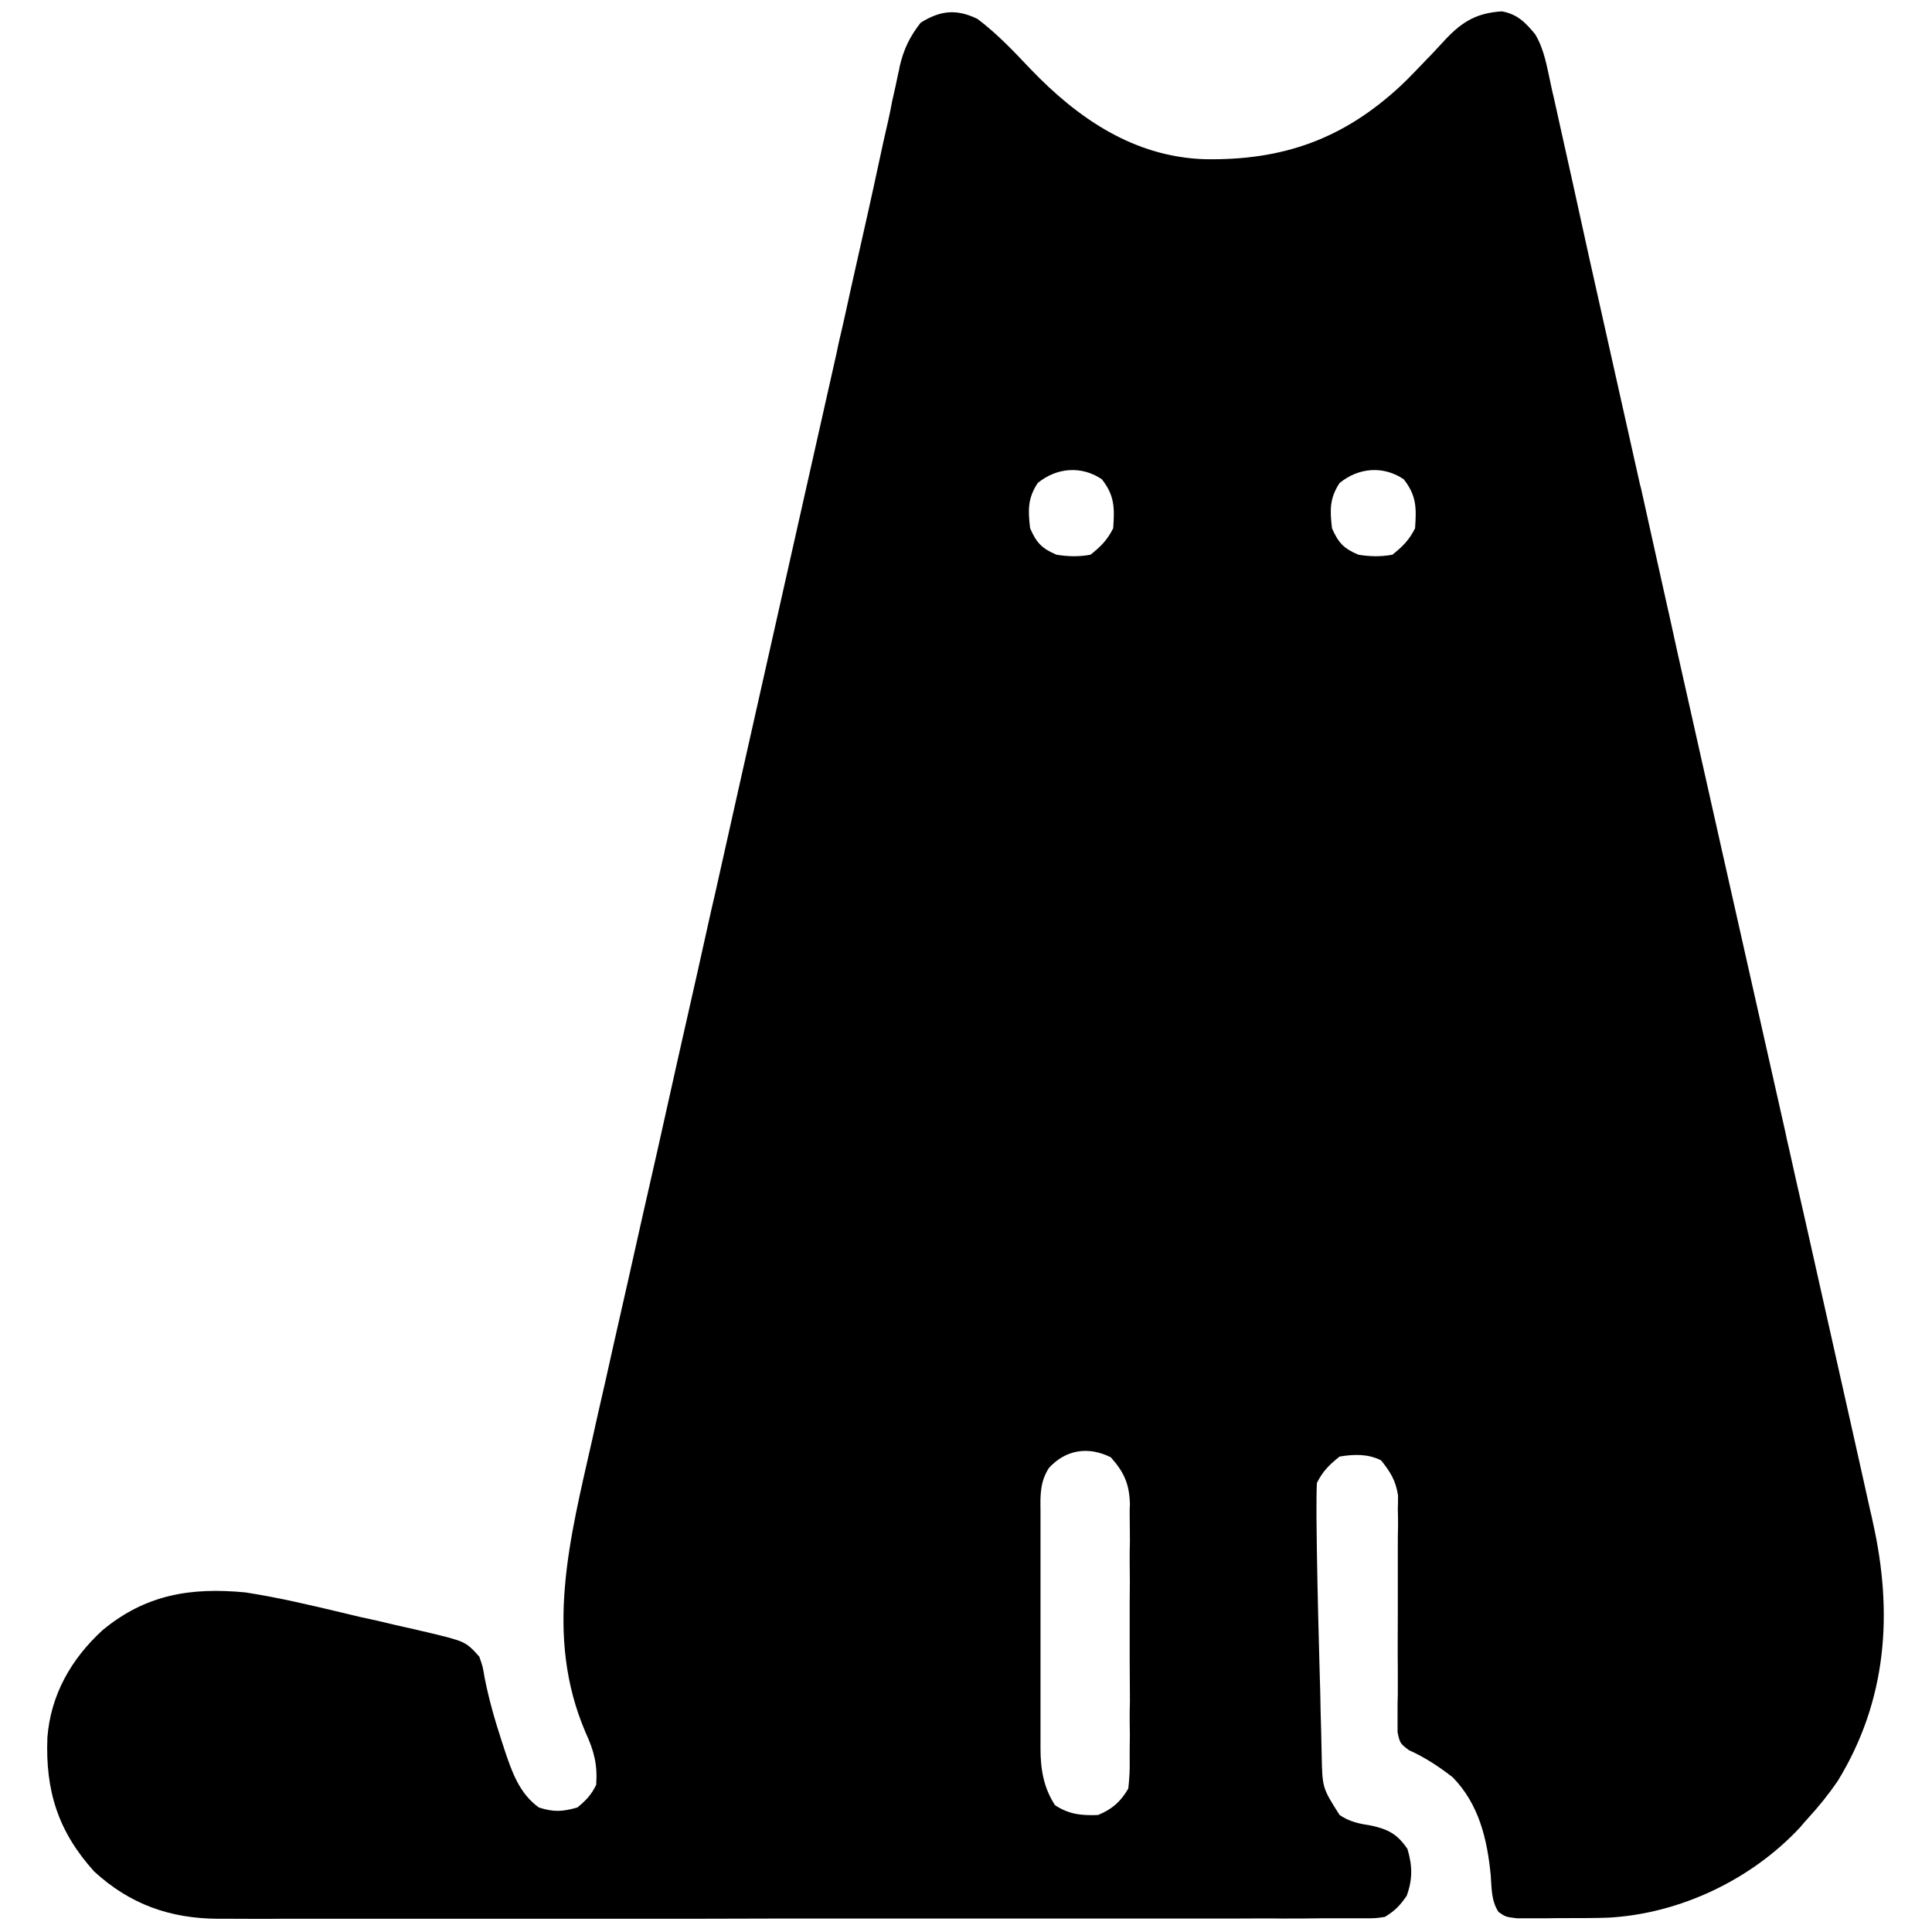
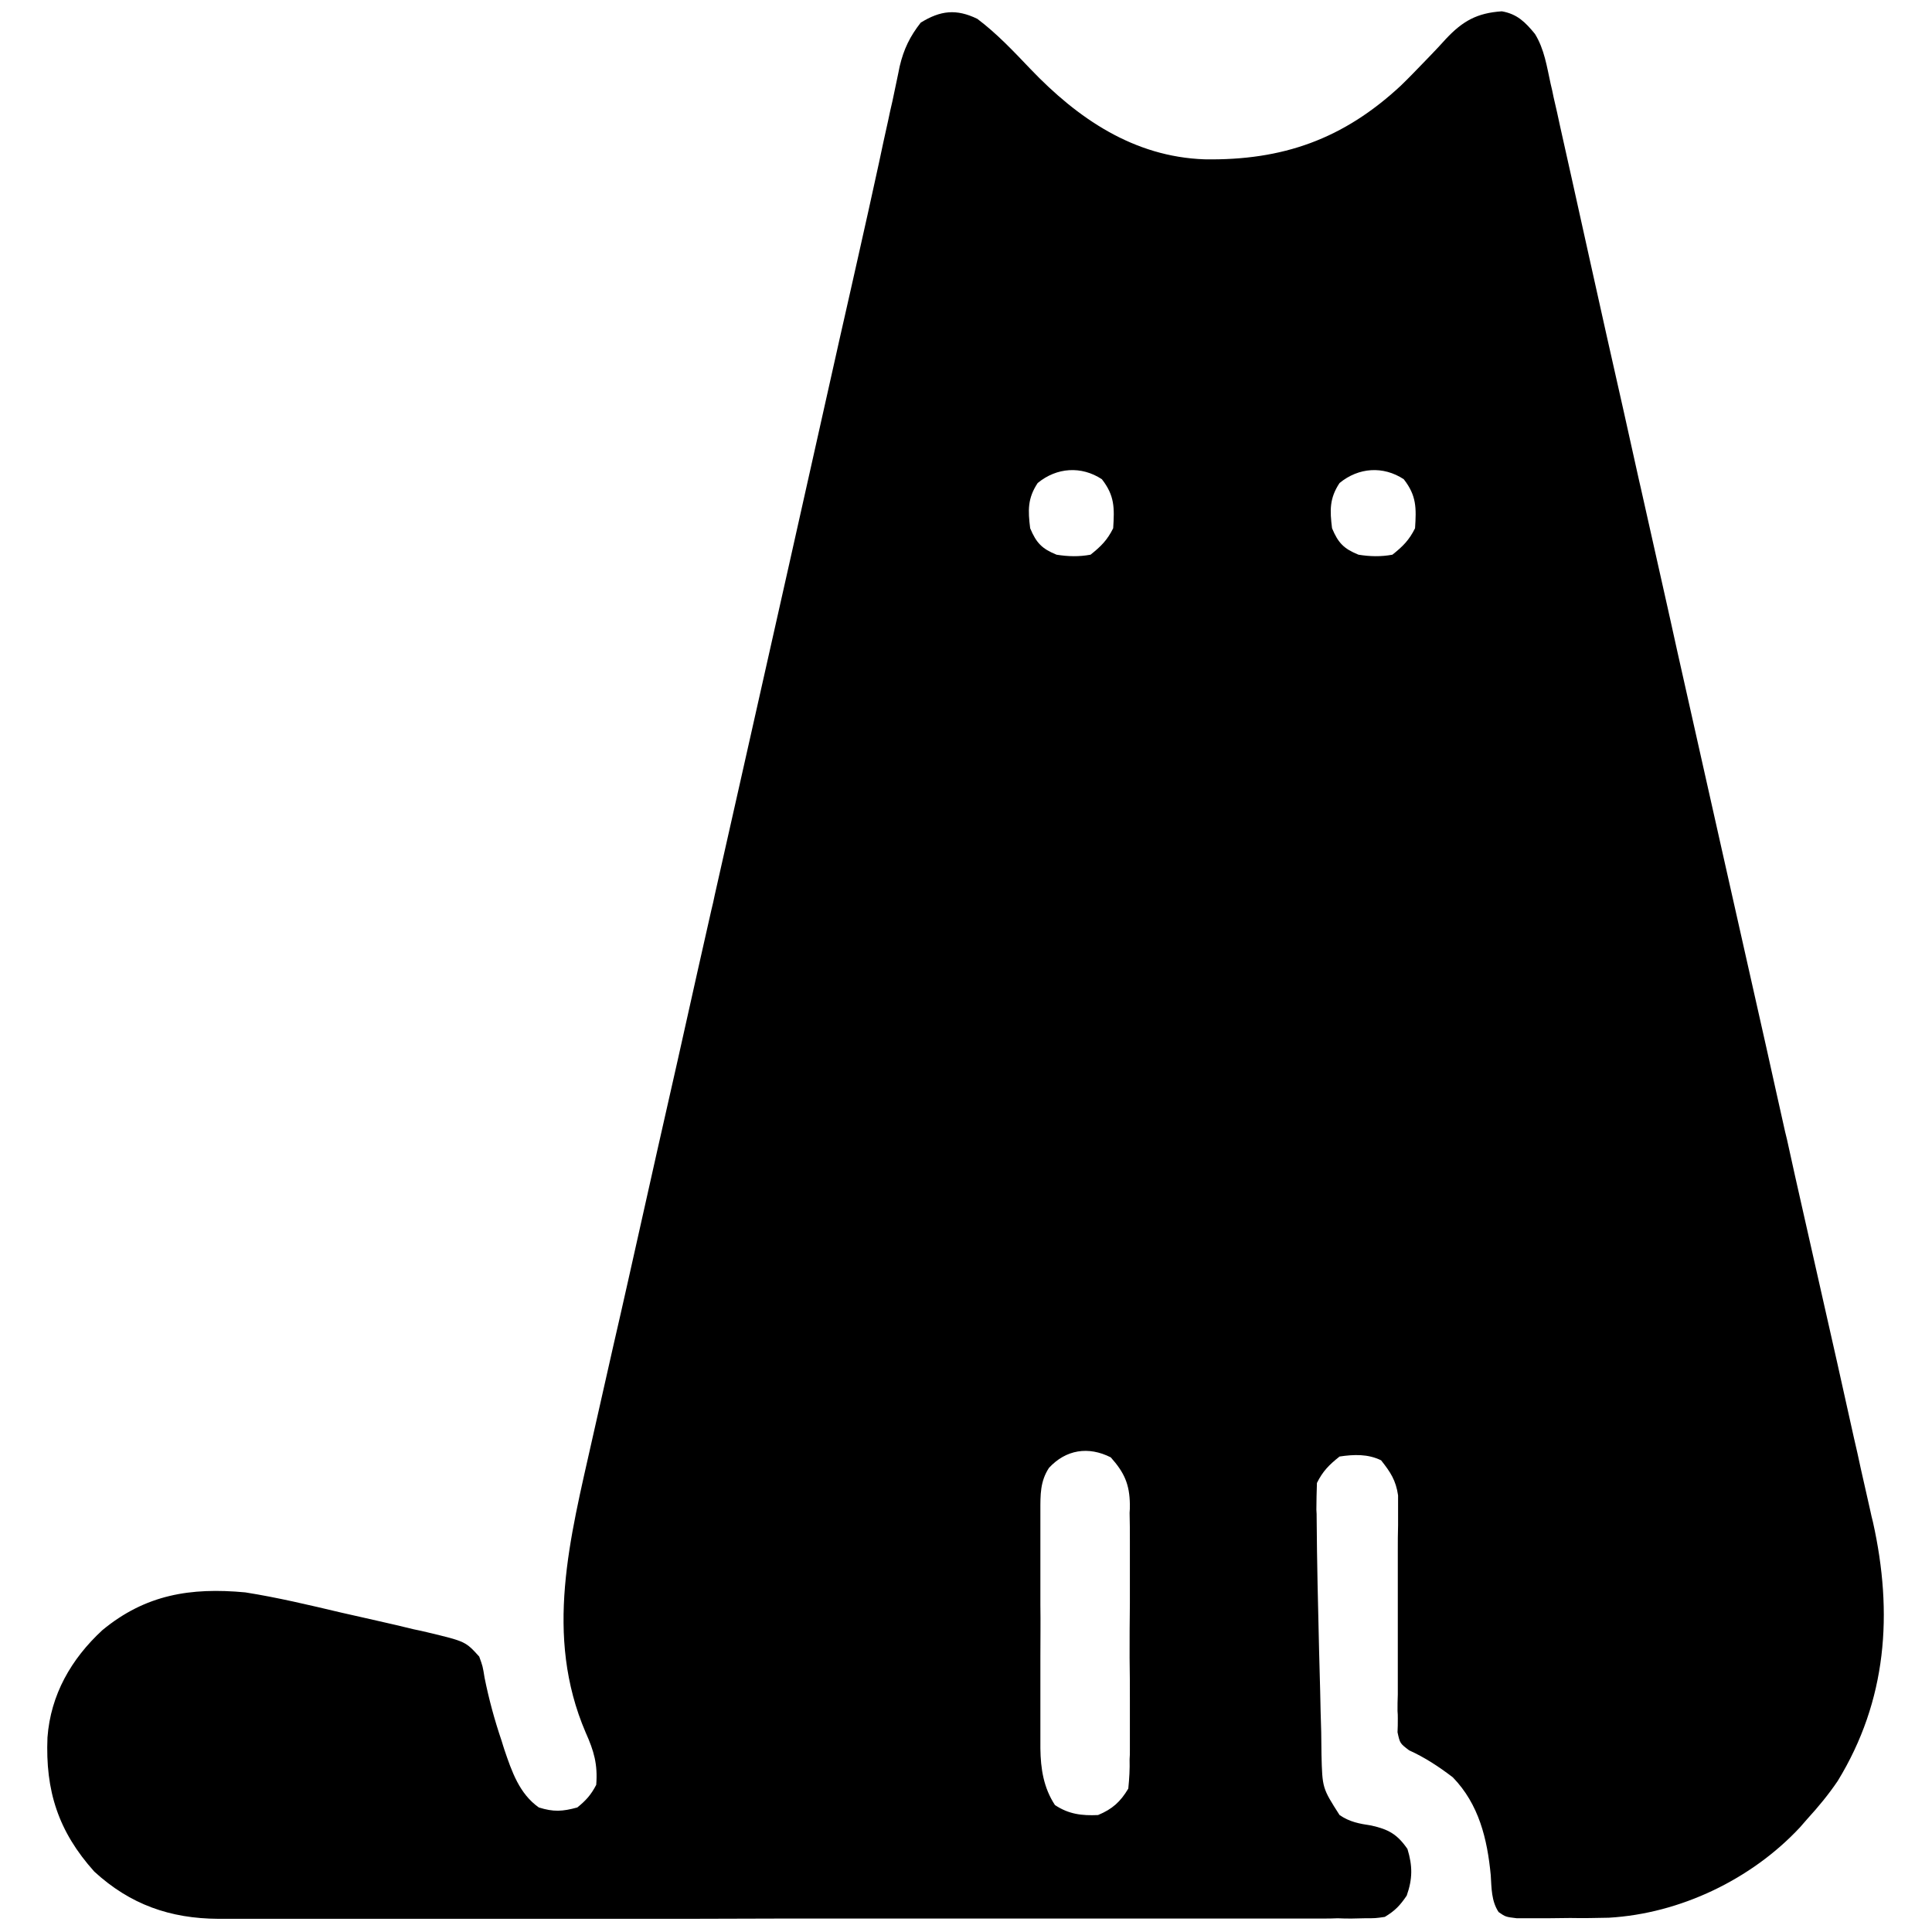
- <svg xmlns="http://www.w3.org/2000/svg" width="32px" height="32px" viewBox="0 0 32 32" version="1.1">
+ <svg xmlns="http://www.w3.org/2000/svg" width="28px" height="28px" viewBox="0 0 28 28" version="1.1">
  <g id="surface1">
-     <path style=" stroke:none;fill-rule:nonzero;fill:rgb(0%,0%,0%);fill-opacity:1;" d="M 16.188 0.312 C 16.512 0.555 16.789 0.848 17.066 1.141 C 17.848 1.957 18.777 2.598 19.953 2.637 C 21.246 2.66 22.25 2.305 23.203 1.418 C 23.328 1.301 23.445 1.176 23.566 1.051 C 23.609 1.004 23.652 0.961 23.699 0.914 C 23.781 0.824 23.867 0.734 23.949 0.645 C 24.227 0.352 24.465 0.215 24.875 0.188 C 25.129 0.234 25.262 0.367 25.426 0.566 C 25.578 0.816 25.621 1.102 25.684 1.387 C 25.699 1.461 25.715 1.535 25.734 1.609 C 25.77 1.773 25.809 1.941 25.844 2.105 C 25.906 2.387 25.969 2.664 26.031 2.945 C 26.129 3.391 26.227 3.832 26.324 4.277 C 26.512 5.121 26.703 5.965 26.891 6.809 C 26.977 7.191 27.062 7.574 27.148 7.957 C 27.156 8 27.168 8.043 27.18 8.086 C 27.328 8.758 27.48 9.434 27.629 10.105 C 27.641 10.148 27.648 10.195 27.66 10.242 C 27.699 10.426 27.742 10.609 27.781 10.793 C 28.27 12.977 28.762 15.16 29.254 17.344 C 29.359 17.812 29.465 18.277 29.57 18.746 C 29.586 18.828 29.605 18.914 29.625 18.996 C 29.66 19.156 29.699 19.32 29.734 19.484 C 29.789 19.719 29.84 19.957 29.895 20.191 C 30.473 22.762 30.473 22.762 30.707 23.809 C 30.746 23.98 30.785 24.156 30.824 24.332 C 30.875 24.562 30.926 24.789 30.977 25.02 C 30.992 25.082 31.008 25.145 31.02 25.211 C 31.359 26.719 31.254 28.168 30.438 29.5 C 30.285 29.723 30.121 29.926 29.938 30.125 C 29.895 30.172 29.855 30.219 29.812 30.27 C 29.008 31.133 27.828 31.695 26.648 31.762 C 26.434 31.77 26.223 31.77 26.012 31.77 C 25.879 31.77 25.746 31.77 25.613 31.773 C 25.527 31.773 25.441 31.773 25.359 31.773 C 25.281 31.773 25.207 31.773 25.125 31.773 C 24.938 31.75 24.938 31.75 24.82 31.668 C 24.699 31.484 24.707 31.273 24.691 31.059 C 24.633 30.461 24.496 29.883 24.062 29.438 C 23.836 29.262 23.598 29.105 23.336 28.988 C 23.188 28.875 23.188 28.875 23.148 28.691 C 23.148 28.617 23.148 28.543 23.148 28.465 C 23.148 28.422 23.148 28.379 23.148 28.34 C 23.148 28.246 23.148 28.156 23.152 28.066 C 23.152 27.926 23.152 27.781 23.152 27.641 C 23.148 27.336 23.152 27.035 23.152 26.73 C 23.152 26.379 23.152 26.027 23.152 25.68 C 23.152 25.539 23.152 25.398 23.156 25.258 C 23.156 25.172 23.156 25.086 23.152 24.996 C 23.156 24.887 23.156 24.887 23.156 24.77 C 23.117 24.52 23.031 24.383 22.875 24.188 C 22.656 24.078 22.426 24.086 22.188 24.125 C 22.016 24.262 21.91 24.367 21.812 24.562 C 21.805 24.711 21.805 24.855 21.805 25.004 C 21.805 25.078 21.805 25.078 21.805 25.152 C 21.812 25.875 21.828 26.602 21.848 27.324 C 21.855 27.555 21.859 27.781 21.867 28.012 C 21.871 28.238 21.875 28.461 21.883 28.688 C 21.887 28.812 21.887 28.938 21.891 29.062 C 21.902 29.613 21.902 29.613 22.188 30.062 C 22.355 30.176 22.516 30.207 22.715 30.238 C 22.996 30.301 23.145 30.379 23.312 30.625 C 23.395 30.906 23.398 31.121 23.301 31.398 C 23.188 31.562 23.109 31.645 22.938 31.75 C 22.781 31.773 22.781 31.773 22.598 31.773 C 22.527 31.773 22.457 31.773 22.387 31.773 C 22.312 31.773 22.234 31.773 22.156 31.773 C 22.035 31.773 22.035 31.773 21.91 31.773 C 21.684 31.777 21.461 31.777 21.234 31.777 C 20.992 31.773 20.746 31.777 20.504 31.777 C 20.027 31.777 19.555 31.777 19.078 31.777 C 18.691 31.777 18.301 31.777 17.914 31.777 C 17.859 31.777 17.805 31.777 17.75 31.777 C 17.637 31.777 17.523 31.777 17.414 31.777 C 16.363 31.777 15.312 31.777 14.262 31.777 C 13.301 31.777 12.344 31.777 11.383 31.781 C 10.395 31.781 9.41 31.781 8.426 31.781 C 7.871 31.781 7.316 31.781 6.766 31.781 C 6.293 31.781 5.82 31.781 5.352 31.781 C 5.109 31.781 4.867 31.781 4.629 31.781 C 4.367 31.785 4.105 31.781 3.844 31.781 C 3.77 31.781 3.695 31.781 3.617 31.781 C 2.816 31.777 2.156 31.543 1.562 31 C 0.961 30.336 0.75 29.66 0.785 28.777 C 0.84 28.07 1.18 27.477 1.695 27.004 C 2.41 26.41 3.156 26.289 4.062 26.375 C 4.598 26.457 5.125 26.582 5.652 26.707 C 5.855 26.758 6.059 26.805 6.266 26.848 C 6.461 26.895 6.656 26.941 6.855 26.984 C 6.926 27 7 27.02 7.074 27.035 C 7.711 27.188 7.711 27.188 7.938 27.438 C 7.996 27.602 7.996 27.602 8.027 27.789 C 8.098 28.148 8.195 28.488 8.309 28.836 C 8.324 28.883 8.34 28.93 8.355 28.977 C 8.477 29.344 8.602 29.707 8.926 29.938 C 9.172 30.016 9.316 30.008 9.562 29.938 C 9.707 29.82 9.793 29.73 9.875 29.562 C 9.898 29.223 9.84 29.004 9.699 28.695 C 9.008 27.086 9.441 25.477 9.809 23.844 C 9.84 23.703 9.871 23.566 9.902 23.426 C 9.988 23.051 10.074 22.676 10.156 22.301 C 10.238 21.938 10.32 21.578 10.402 21.215 C 10.562 20.492 10.727 19.77 10.891 19.047 C 11.109 18.062 11.332 17.074 11.555 16.09 C 11.629 15.75 11.707 15.414 11.781 15.074 C 11.801 14.988 11.82 14.906 11.84 14.82 C 11.98 14.188 12.125 13.555 12.266 12.918 C 12.797 10.559 13.328 8.195 13.859 5.836 C 13.871 5.77 13.887 5.703 13.902 5.633 C 13.934 5.504 13.961 5.375 13.992 5.242 C 14.059 4.93 14.129 4.621 14.199 4.309 C 14.32 3.773 14.441 3.238 14.555 2.703 C 14.605 2.469 14.656 2.234 14.711 2 C 14.734 1.895 14.758 1.785 14.777 1.676 C 14.812 1.527 14.844 1.379 14.875 1.227 C 14.887 1.184 14.895 1.141 14.902 1.098 C 14.969 0.812 15.07 0.605 15.25 0.375 C 15.578 0.172 15.84 0.145 16.188 0.312 Z M 17.188 8 C 17.02 8.254 17.027 8.453 17.062 8.75 C 17.168 8.992 17.258 9.086 17.5 9.188 C 17.691 9.219 17.871 9.223 18.062 9.188 C 18.234 9.051 18.34 8.945 18.438 8.75 C 18.461 8.418 18.465 8.211 18.25 7.938 C 17.914 7.711 17.504 7.742 17.188 8 Z M 22.188 8 C 22.02 8.254 22.027 8.453 22.062 8.75 C 22.168 8.992 22.258 9.086 22.5 9.188 C 22.691 9.219 22.871 9.223 23.062 9.188 C 23.234 9.051 23.34 8.945 23.438 8.75 C 23.461 8.418 23.465 8.211 23.25 7.938 C 22.914 7.711 22.504 7.742 22.188 8 Z M 17.375 24.312 C 17.227 24.539 17.23 24.758 17.234 25.02 C 17.234 25.066 17.234 25.109 17.234 25.16 C 17.234 25.309 17.234 25.461 17.234 25.609 C 17.234 25.715 17.234 25.82 17.234 25.926 C 17.234 26.145 17.234 26.367 17.234 26.586 C 17.234 26.867 17.234 27.148 17.234 27.43 C 17.234 27.648 17.234 27.867 17.234 28.082 C 17.234 28.188 17.234 28.289 17.234 28.395 C 17.234 28.539 17.234 28.684 17.234 28.832 C 17.234 28.875 17.234 28.914 17.234 28.961 C 17.234 29.301 17.285 29.609 17.473 29.898 C 17.699 30.051 17.918 30.074 18.188 30.062 C 18.422 29.965 18.559 29.844 18.688 29.625 C 18.707 29.457 18.715 29.305 18.711 29.137 C 18.711 29.09 18.711 29.039 18.711 28.988 C 18.715 28.828 18.715 28.664 18.711 28.504 C 18.711 28.391 18.711 28.281 18.715 28.168 C 18.715 27.93 18.711 27.695 18.711 27.461 C 18.711 27.16 18.711 26.855 18.711 26.555 C 18.715 26.324 18.715 26.09 18.711 25.859 C 18.711 25.746 18.711 25.637 18.715 25.527 C 18.715 25.371 18.711 25.215 18.711 25.059 C 18.711 25.012 18.711 24.969 18.715 24.918 C 18.707 24.582 18.621 24.387 18.398 24.137 C 18.027 23.953 17.656 24.008 17.375 24.312 Z M 17.375 24.312 " />
+     <path style=" stroke:none;fill-rule:nonzero;fill:rgb(0%,0%,0%);fill-opacity:1;" d="M 14.164 0.273 C 14.445 0.484 14.688 0.742 14.934 1 C 15.617 1.715 16.43 2.273 17.457 2.309 C 18.59 2.328 19.469 2.016 20.301 1.242 C 20.41 1.137 20.516 1.027 20.621 0.918 C 20.66 0.879 20.695 0.84 20.734 0.801 C 20.809 0.723 20.883 0.645 20.957 0.562 C 21.199 0.305 21.406 0.188 21.766 0.164 C 21.988 0.203 22.105 0.32 22.246 0.492 C 22.383 0.715 22.418 0.965 22.473 1.215 C 22.488 1.277 22.504 1.344 22.516 1.41 C 22.551 1.555 22.582 1.699 22.613 1.844 C 22.668 2.086 22.723 2.332 22.777 2.578 C 22.863 2.965 22.949 3.355 23.035 3.742 C 23.199 4.48 23.363 5.219 23.531 5.957 C 23.605 6.293 23.68 6.625 23.754 6.961 C 23.762 7 23.773 7.039 23.781 7.078 C 23.914 7.664 24.043 8.254 24.176 8.84 C 24.184 8.883 24.195 8.922 24.203 8.961 C 24.238 9.121 24.273 9.281 24.309 9.441 C 24.738 11.355 25.168 13.266 25.598 15.176 C 25.688 15.586 25.781 15.996 25.871 16.402 C 25.891 16.477 25.906 16.547 25.922 16.621 C 25.953 16.762 25.984 16.906 26.016 17.047 C 26.062 17.254 26.109 17.461 26.156 17.668 C 26.664 19.914 26.664 19.914 26.867 20.832 C 26.902 20.984 26.938 21.137 26.969 21.289 C 27.016 21.492 27.059 21.691 27.105 21.891 C 27.117 21.945 27.129 22.004 27.145 22.062 C 27.438 23.379 27.348 24.645 26.633 25.812 C 26.5 26.008 26.355 26.184 26.195 26.359 C 26.16 26.402 26.121 26.441 26.086 26.484 C 25.383 27.238 24.348 27.734 23.316 27.793 C 23.129 27.797 22.945 27.801 22.758 27.797 C 22.645 27.797 22.527 27.801 22.41 27.801 C 22.336 27.801 22.262 27.801 22.188 27.801 C 22.121 27.801 22.055 27.801 21.984 27.801 C 21.82 27.781 21.82 27.781 21.719 27.711 C 21.613 27.551 21.617 27.363 21.605 27.176 C 21.555 26.652 21.434 26.148 21.055 25.758 C 20.855 25.605 20.648 25.469 20.422 25.367 C 20.289 25.266 20.289 25.266 20.254 25.105 C 20.258 25.039 20.258 24.973 20.258 24.906 C 20.258 24.871 20.258 24.832 20.254 24.797 C 20.254 24.719 20.254 24.637 20.258 24.559 C 20.258 24.434 20.258 24.309 20.258 24.184 C 20.258 23.918 20.258 23.656 20.258 23.391 C 20.258 23.082 20.258 22.777 20.258 22.469 C 20.258 22.348 20.258 22.223 20.262 22.102 C 20.262 22.023 20.262 21.949 20.262 21.875 C 20.262 21.773 20.262 21.773 20.262 21.672 C 20.23 21.453 20.152 21.336 20.016 21.164 C 19.824 21.07 19.621 21.078 19.414 21.109 C 19.262 21.23 19.172 21.32 19.086 21.492 C 19.082 21.621 19.078 21.75 19.078 21.879 C 19.082 21.941 19.082 21.941 19.082 22.008 C 19.086 22.641 19.102 23.277 19.117 23.91 C 19.121 24.109 19.129 24.309 19.133 24.512 C 19.137 24.707 19.141 24.902 19.148 25.102 C 19.148 25.211 19.152 25.32 19.152 25.43 C 19.164 25.914 19.164 25.914 19.414 26.305 C 19.562 26.406 19.699 26.43 19.875 26.457 C 20.121 26.512 20.25 26.582 20.398 26.797 C 20.473 27.043 20.473 27.23 20.387 27.473 C 20.289 27.617 20.219 27.691 20.07 27.781 C 19.934 27.801 19.934 27.801 19.773 27.801 C 19.711 27.801 19.652 27.805 19.59 27.805 C 19.523 27.805 19.453 27.805 19.387 27.801 C 19.281 27.805 19.281 27.805 19.172 27.805 C 18.973 27.805 18.777 27.805 18.578 27.805 C 18.367 27.805 18.156 27.805 17.941 27.805 C 17.523 27.805 17.109 27.805 16.691 27.805 C 16.352 27.805 16.016 27.805 15.676 27.805 C 15.629 27.805 15.578 27.805 15.531 27.805 C 15.434 27.805 15.332 27.805 15.234 27.805 C 14.316 27.805 13.398 27.805 12.48 27.805 C 11.641 27.805 10.801 27.805 9.961 27.809 C 9.098 27.809 8.234 27.809 7.371 27.809 C 6.887 27.809 6.402 27.809 5.918 27.809 C 5.508 27.809 5.094 27.809 4.68 27.809 C 4.473 27.809 4.262 27.809 4.051 27.809 C 3.82 27.809 3.594 27.809 3.363 27.809 C 3.301 27.809 3.234 27.809 3.164 27.809 C 2.465 27.805 1.887 27.602 1.367 27.125 C 0.844 26.543 0.656 25.953 0.688 25.18 C 0.734 24.562 1.031 24.043 1.484 23.625 C 2.109 23.109 2.762 23.004 3.555 23.078 C 4.023 23.152 4.484 23.262 4.945 23.371 C 5.125 23.41 5.301 23.453 5.48 23.492 C 5.652 23.531 5.824 23.57 5.996 23.613 C 6.062 23.625 6.125 23.641 6.191 23.656 C 6.746 23.789 6.746 23.789 6.945 24.008 C 6.996 24.148 6.996 24.148 7.023 24.316 C 7.086 24.629 7.168 24.93 7.27 25.23 C 7.281 25.273 7.297 25.312 7.309 25.355 C 7.418 25.676 7.527 25.996 7.809 26.195 C 8.023 26.262 8.152 26.254 8.367 26.195 C 8.492 26.094 8.566 26.012 8.641 25.867 C 8.664 25.57 8.609 25.379 8.488 25.109 C 7.883 23.699 8.262 22.293 8.582 20.863 C 8.609 20.742 8.637 20.621 8.664 20.5 C 8.738 20.168 8.812 19.84 8.887 19.512 C 8.961 19.195 9.031 18.879 9.102 18.566 C 9.242 17.934 9.387 17.301 9.527 16.668 C 9.723 15.805 9.918 14.941 10.109 14.078 C 10.176 13.781 10.242 13.484 10.309 13.191 C 10.328 13.117 10.344 13.043 10.359 12.969 C 10.484 12.414 10.609 11.859 10.734 11.305 C 11.199 9.238 11.664 7.172 12.125 5.105 C 12.137 5.047 12.152 4.988 12.164 4.93 C 12.191 4.816 12.215 4.703 12.242 4.586 C 12.305 4.316 12.363 4.043 12.426 3.77 C 12.531 3.301 12.637 2.832 12.738 2.363 C 12.781 2.16 12.824 1.957 12.871 1.75 C 12.891 1.656 12.91 1.562 12.934 1.465 C 12.961 1.336 12.988 1.203 13.016 1.074 C 13.023 1.035 13.031 1 13.039 0.961 C 13.098 0.711 13.188 0.527 13.344 0.328 C 13.629 0.152 13.859 0.125 14.164 0.273 Z M 15.039 7 C 14.891 7.223 14.898 7.398 14.93 7.656 C 15.02 7.871 15.102 7.953 15.312 8.039 C 15.48 8.066 15.637 8.07 15.805 8.039 C 15.957 7.918 16.047 7.828 16.133 7.656 C 16.152 7.363 16.156 7.184 15.969 6.945 C 15.672 6.75 15.316 6.773 15.039 7 Z M 19.414 7 C 19.266 7.223 19.273 7.398 19.305 7.656 C 19.395 7.871 19.477 7.953 19.688 8.039 C 19.855 8.066 20.012 8.07 20.18 8.039 C 20.332 7.918 20.422 7.828 20.508 7.656 C 20.527 7.363 20.531 7.184 20.344 6.945 C 20.047 6.75 19.691 6.773 19.414 7 Z M 15.203 21.273 C 15.074 21.469 15.078 21.664 15.078 21.891 C 15.078 21.934 15.078 21.973 15.078 22.012 C 15.078 22.145 15.078 22.277 15.078 22.41 C 15.078 22.5 15.078 22.594 15.078 22.684 C 15.078 22.879 15.078 23.07 15.078 23.262 C 15.082 23.512 15.078 23.758 15.078 24.004 C 15.078 24.191 15.078 24.383 15.078 24.574 C 15.078 24.664 15.078 24.754 15.078 24.844 C 15.078 24.973 15.078 25.098 15.078 25.227 C 15.078 25.266 15.078 25.301 15.078 25.34 C 15.082 25.637 15.125 25.91 15.289 26.16 C 15.488 26.293 15.68 26.316 15.914 26.305 C 16.121 26.219 16.238 26.113 16.352 25.922 C 16.367 25.773 16.375 25.641 16.371 25.496 C 16.375 25.453 16.375 25.41 16.375 25.363 C 16.375 25.223 16.375 25.082 16.375 24.941 C 16.375 24.844 16.375 24.746 16.375 24.645 C 16.375 24.441 16.375 24.234 16.371 24.027 C 16.371 23.766 16.371 23.5 16.375 23.234 C 16.375 23.031 16.375 22.828 16.375 22.625 C 16.375 22.531 16.375 22.434 16.375 22.336 C 16.375 22.199 16.375 22.062 16.371 21.926 C 16.375 21.887 16.375 21.848 16.375 21.805 C 16.371 21.508 16.293 21.34 16.098 21.121 C 15.773 20.957 15.449 21.008 15.203 21.273 Z M 15.203 21.273 " />
  </g>
</svg>
